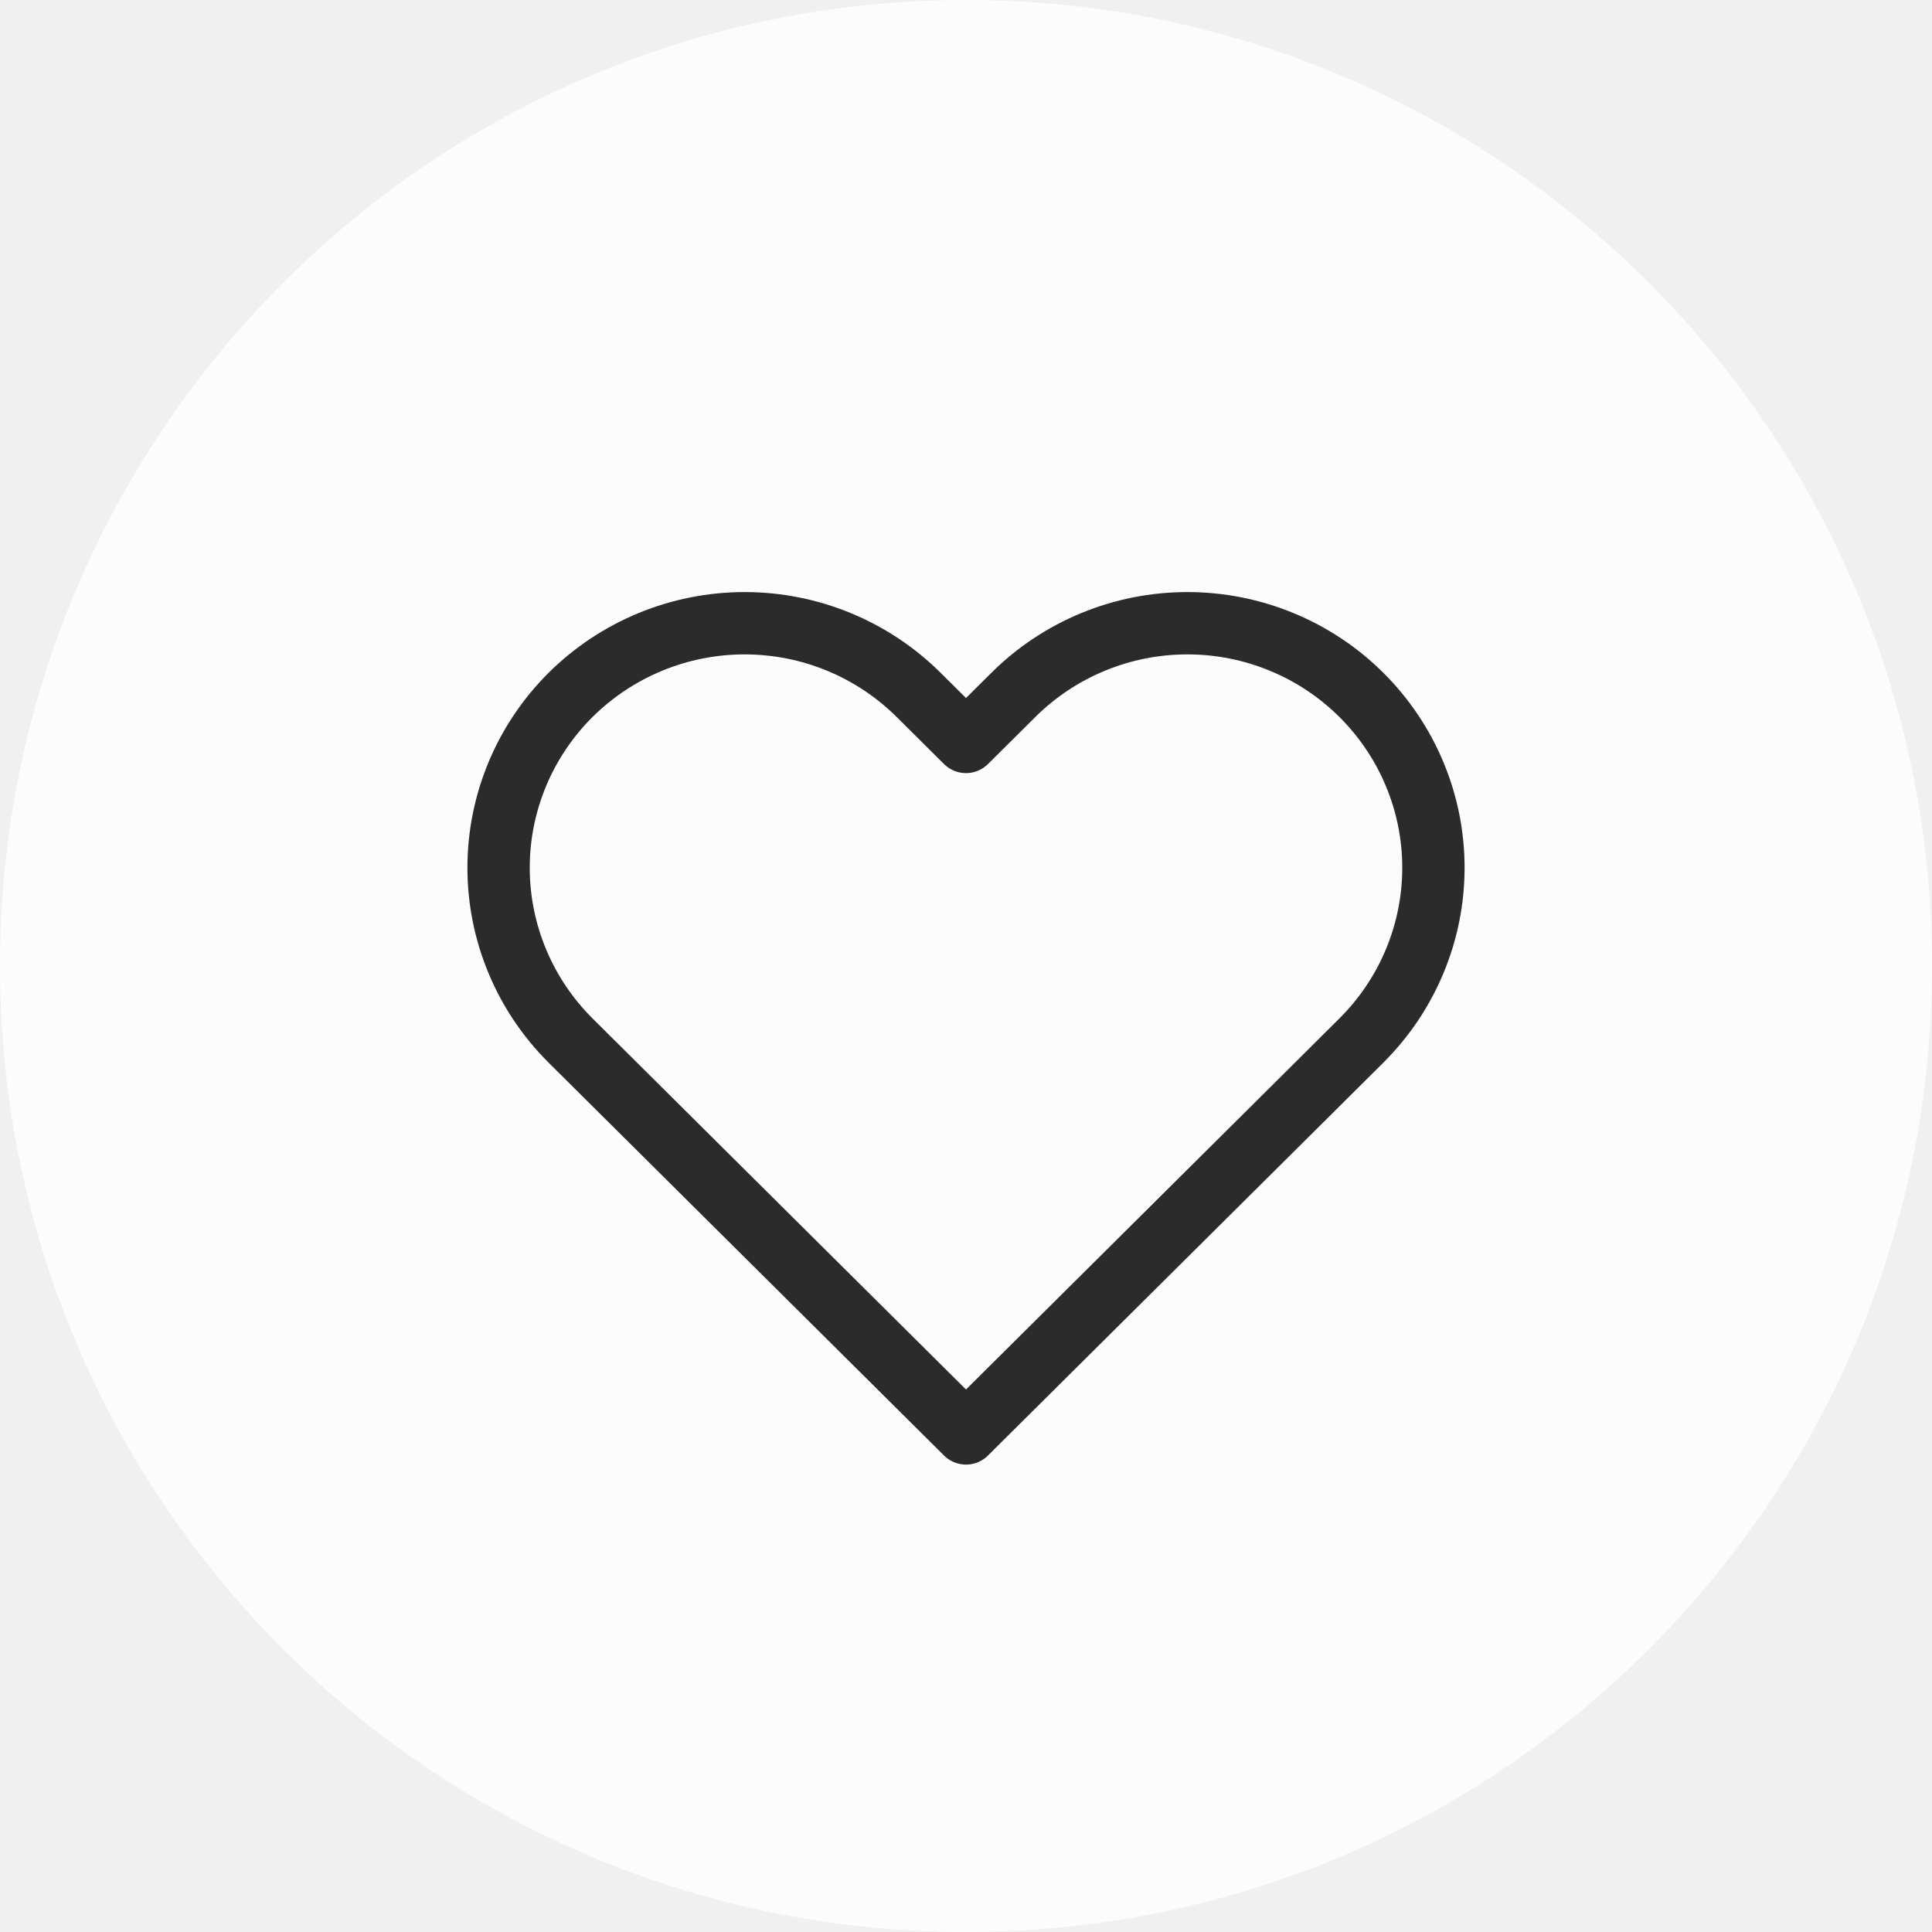
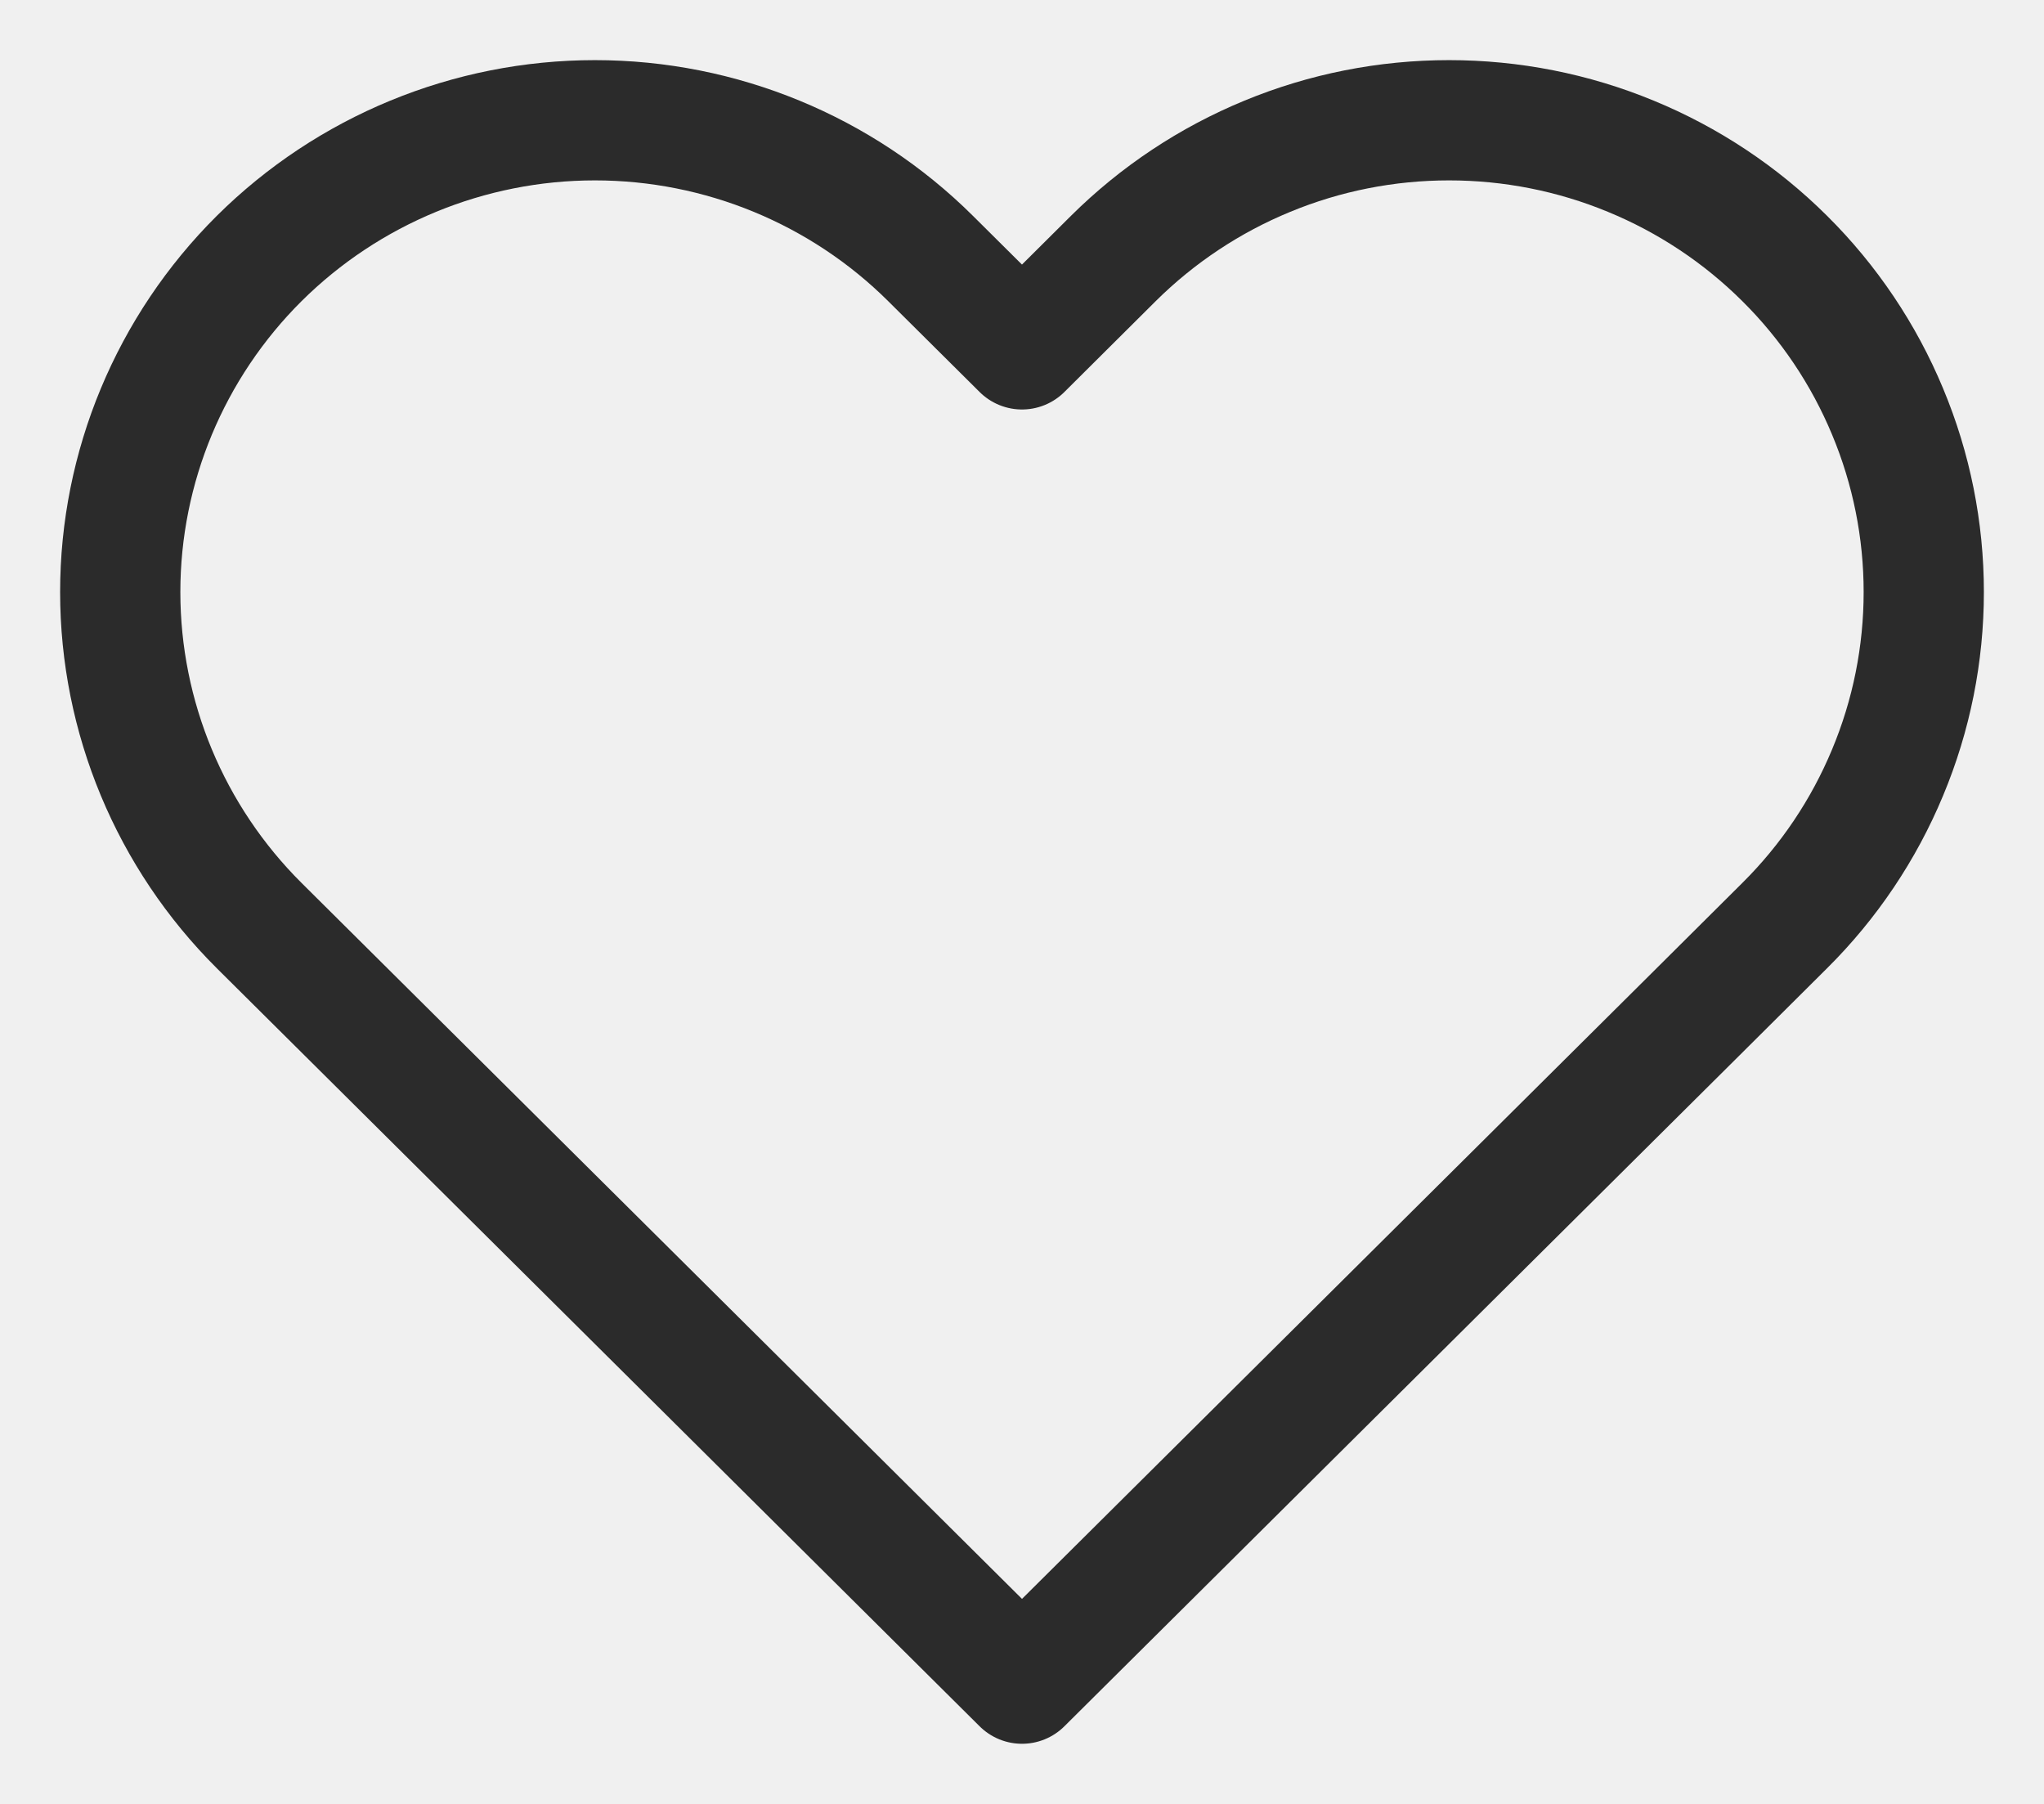
- <svg xmlns="http://www.w3.org/2000/svg" width="31" height="31" viewBox="0 0 31 31" fill="none">
-   <circle cx="15.5" cy="15.5" r="15.5" fill="white" fill-opacity="0.8" />
-   <path d="M21.843 11.149C21.477 10.785 21.042 10.496 20.563 10.299C20.084 10.101 19.57 10 19.052 10C18.534 10 18.02 10.101 17.541 10.299C17.062 10.496 16.627 10.785 16.261 11.149L15.5 11.905L14.739 11.149C13.999 10.414 12.995 10 11.948 10C10.901 10 9.897 10.414 9.156 11.149C8.416 11.885 8 12.883 8 13.923C8 14.963 8.416 15.961 9.156 16.697L9.917 17.453L15.5 23L21.083 17.453L21.843 16.697C22.21 16.332 22.501 15.9 22.699 15.424C22.898 14.948 23 14.438 23 13.923C23 13.408 22.898 12.898 22.699 12.422C22.501 11.946 22.21 11.514 21.843 11.149V11.149Z" stroke="#2B2B2B" stroke-linecap="round" stroke-linejoin="round" />
+ <svg xmlns="http://www.w3.org/2000/svg" width="17" height="15" viewBox="0 0 17 15" fill="none">
+   <path d="M14.843 2.149C14.477 1.785 14.042 1.496 13.563 1.299C13.084 1.101 12.57 1 12.052 1C11.534 1 11.02 1.101 10.541 1.299C10.062 1.496 9.627 1.785 9.26 2.149L8.5 2.905L7.739 2.149C6.999 1.414 5.995 1 4.948 1C3.901 1 2.897 1.414 2.156 2.149C1.416 2.885 1 3.883 1 4.923C1 5.963 1.416 6.961 2.156 7.697L2.917 8.453L8.5 14L14.083 8.453L14.843 7.697C15.21 7.333 15.501 6.9 15.699 6.424C15.898 5.948 16 5.438 16 4.923C16 4.408 15.898 3.898 15.699 3.422C15.501 2.946 15.21 2.513 14.843 2.149V2.149Z" stroke="#2B2B2B" stroke-linecap="round" stroke-linejoin="round" />
</svg>
